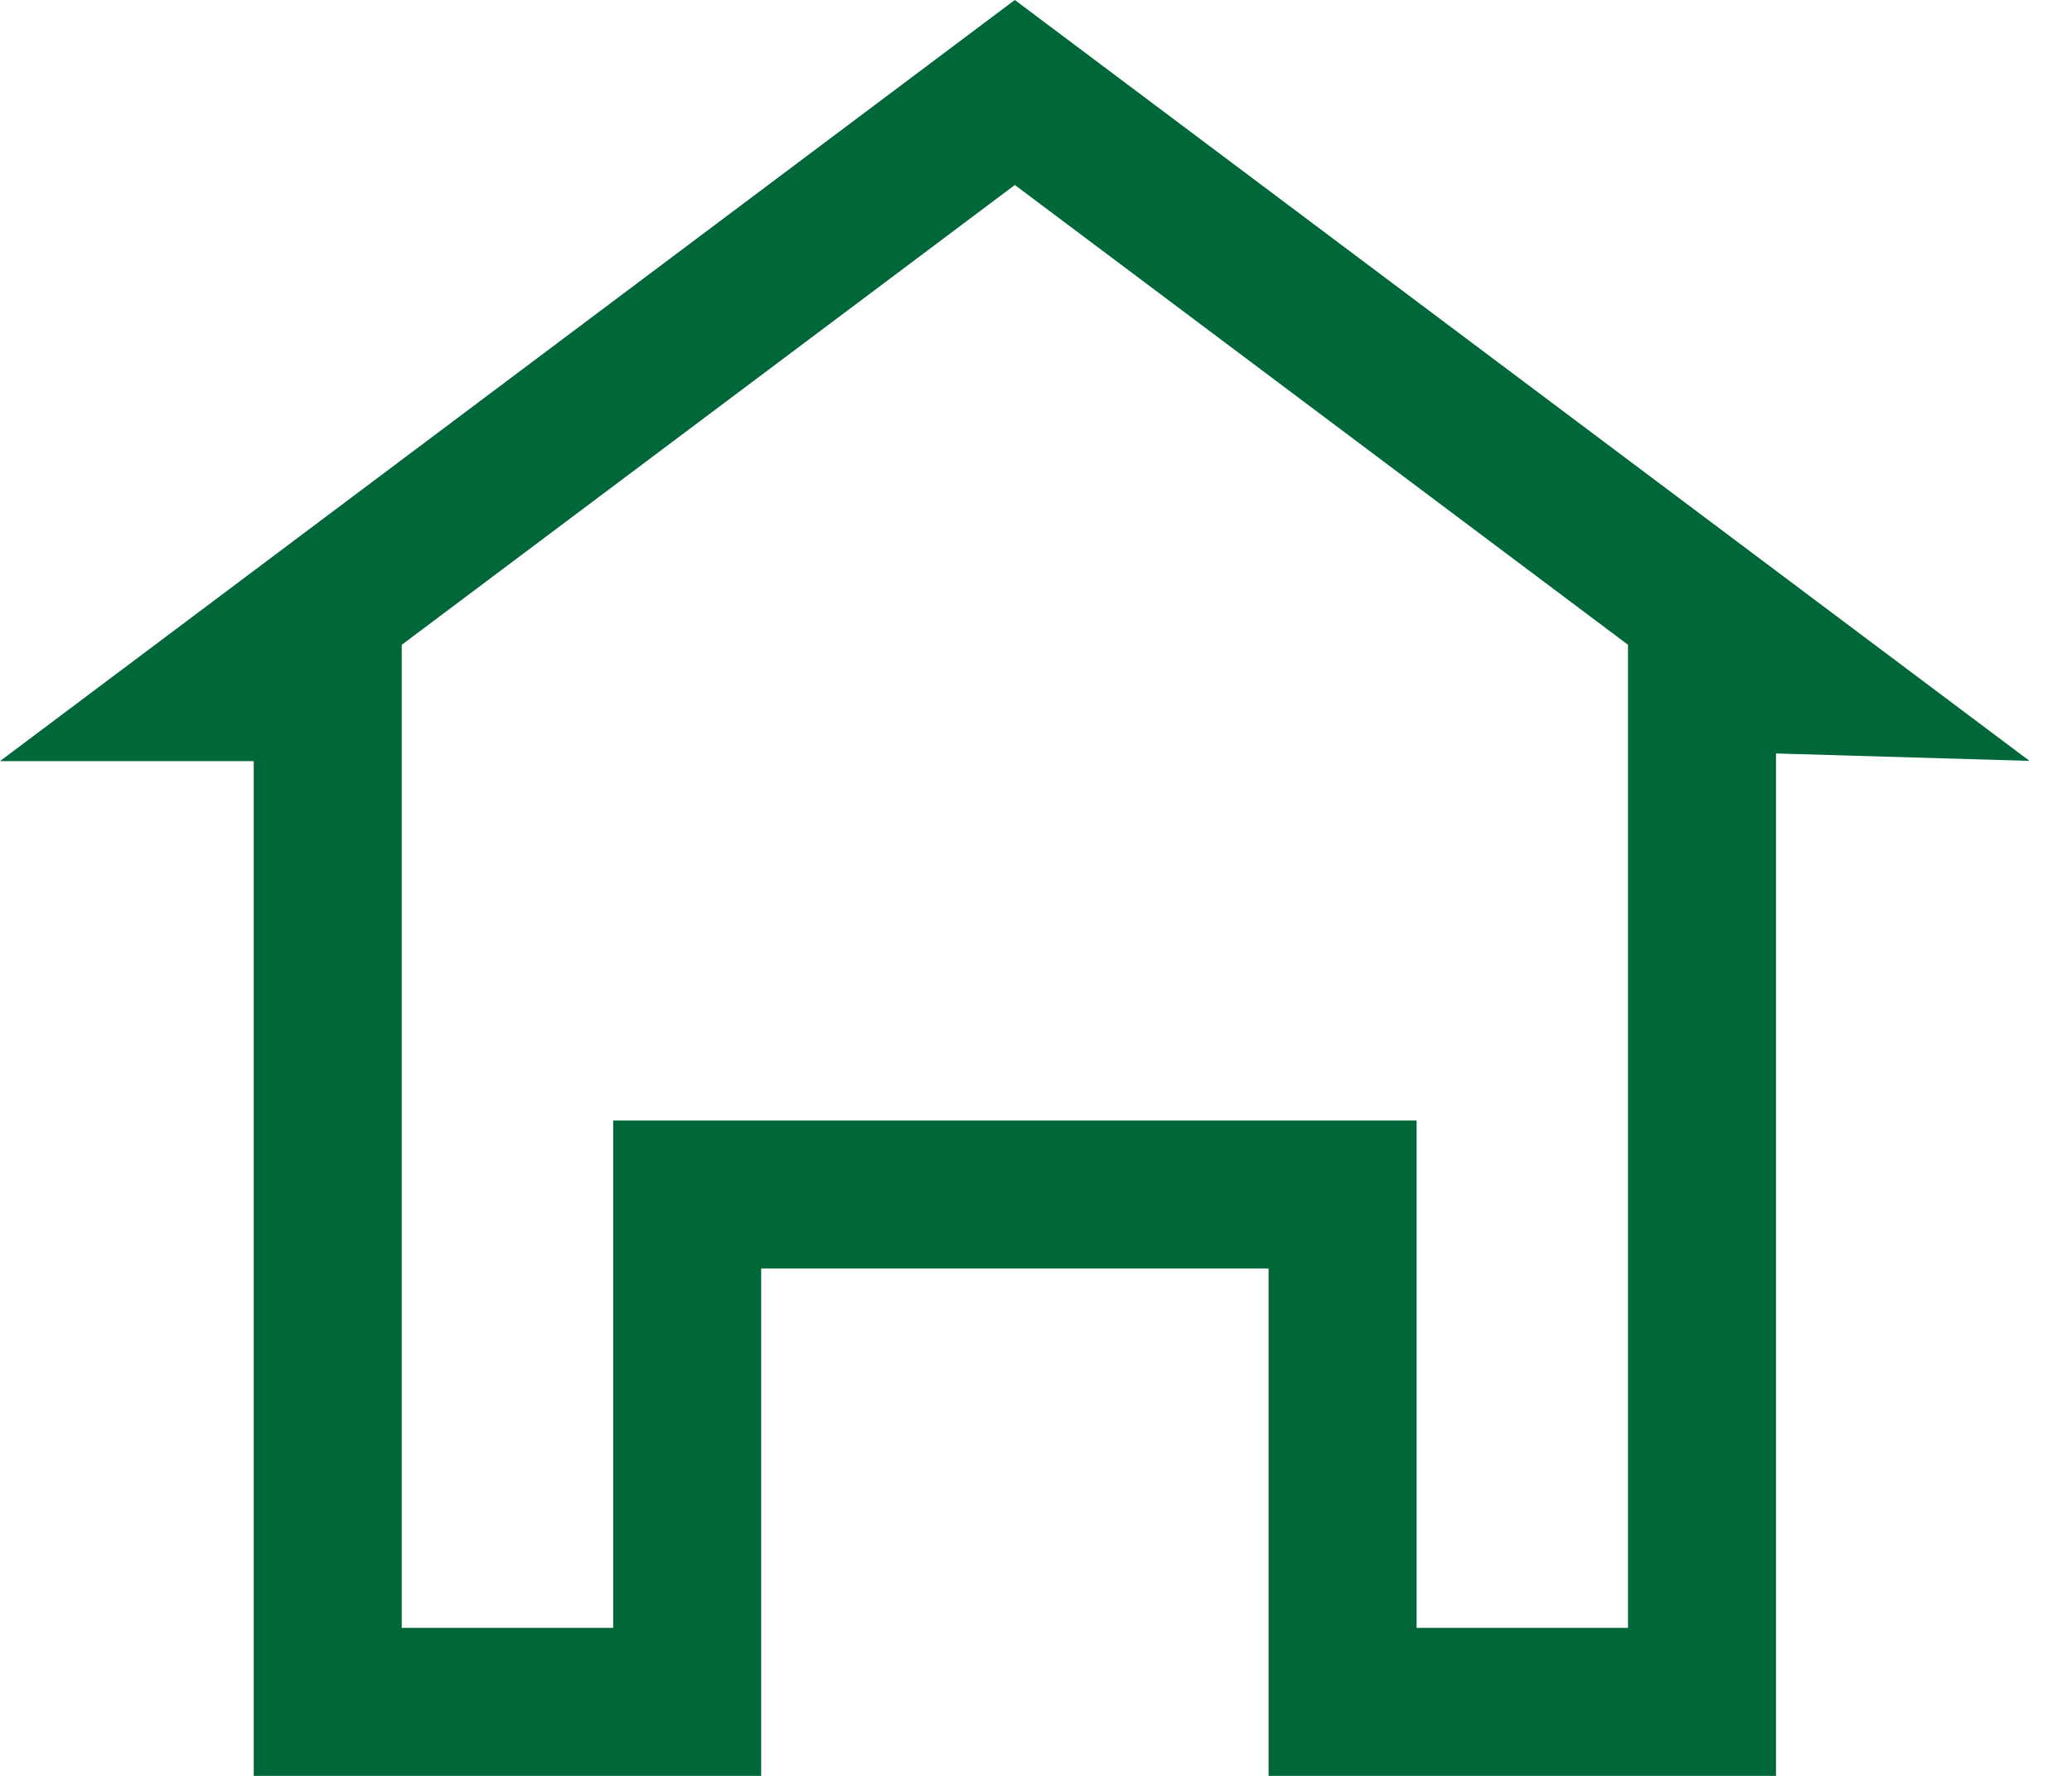
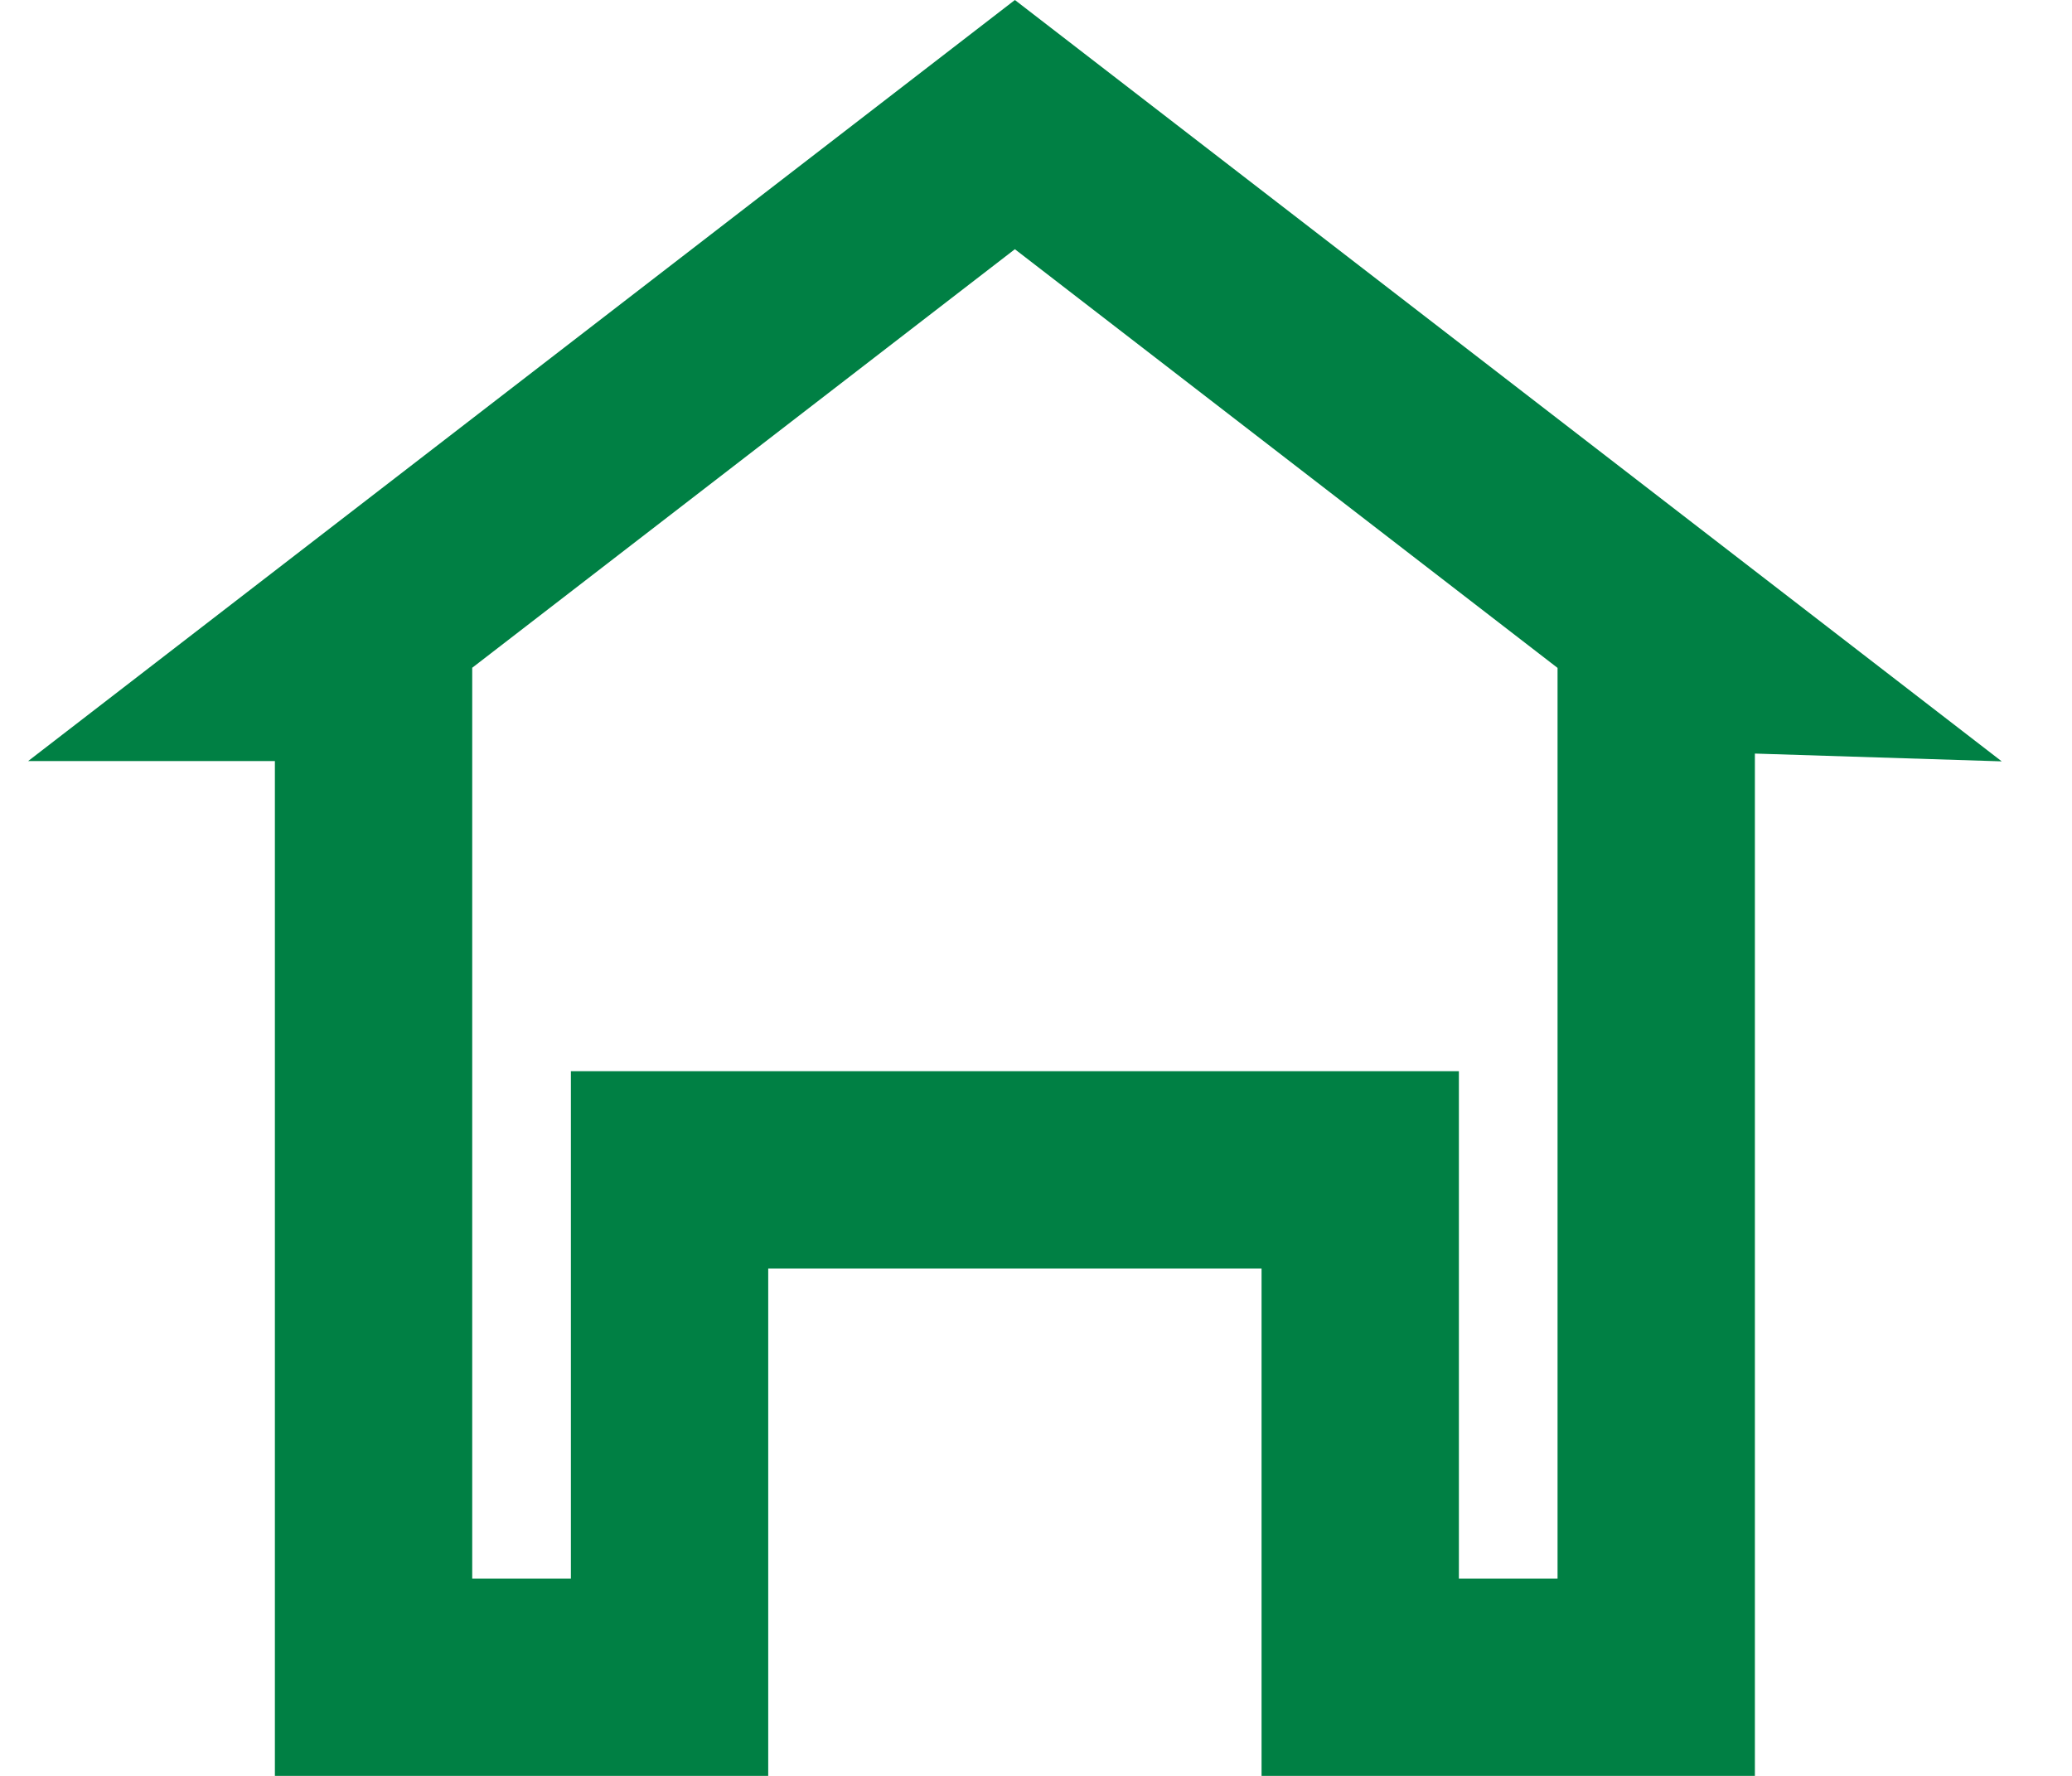
- <svg xmlns="http://www.w3.org/2000/svg" width="28" height="24" viewBox="0 0 28 24" fill="none">
-   <path d="M24.303 9.191L24.03 9.183L23 9.152V10.183V23H18.143V17.143V16.143H17.143H10.286H9.286V17.143V23H4.429V10.286V9.286H3.429H3L13.714 1.25L24.303 9.191Z" stroke="#006739" stroke-width="2" />
+ <svg xmlns="http://www.w3.org/2000/svg" width="21" height="18" viewBox="0 0 21 18" fill="none">
+   <path d="M10.286 1.263L17.229 6.62L16.786 6.606V7.637V17H13.786V12.857V11.857H12.786H7.786H6.786V12.857V17H3.786V7.714V6.714H3.219L10.286 1.263Z" stroke="#008044" stroke-width="2" />
</svg>
